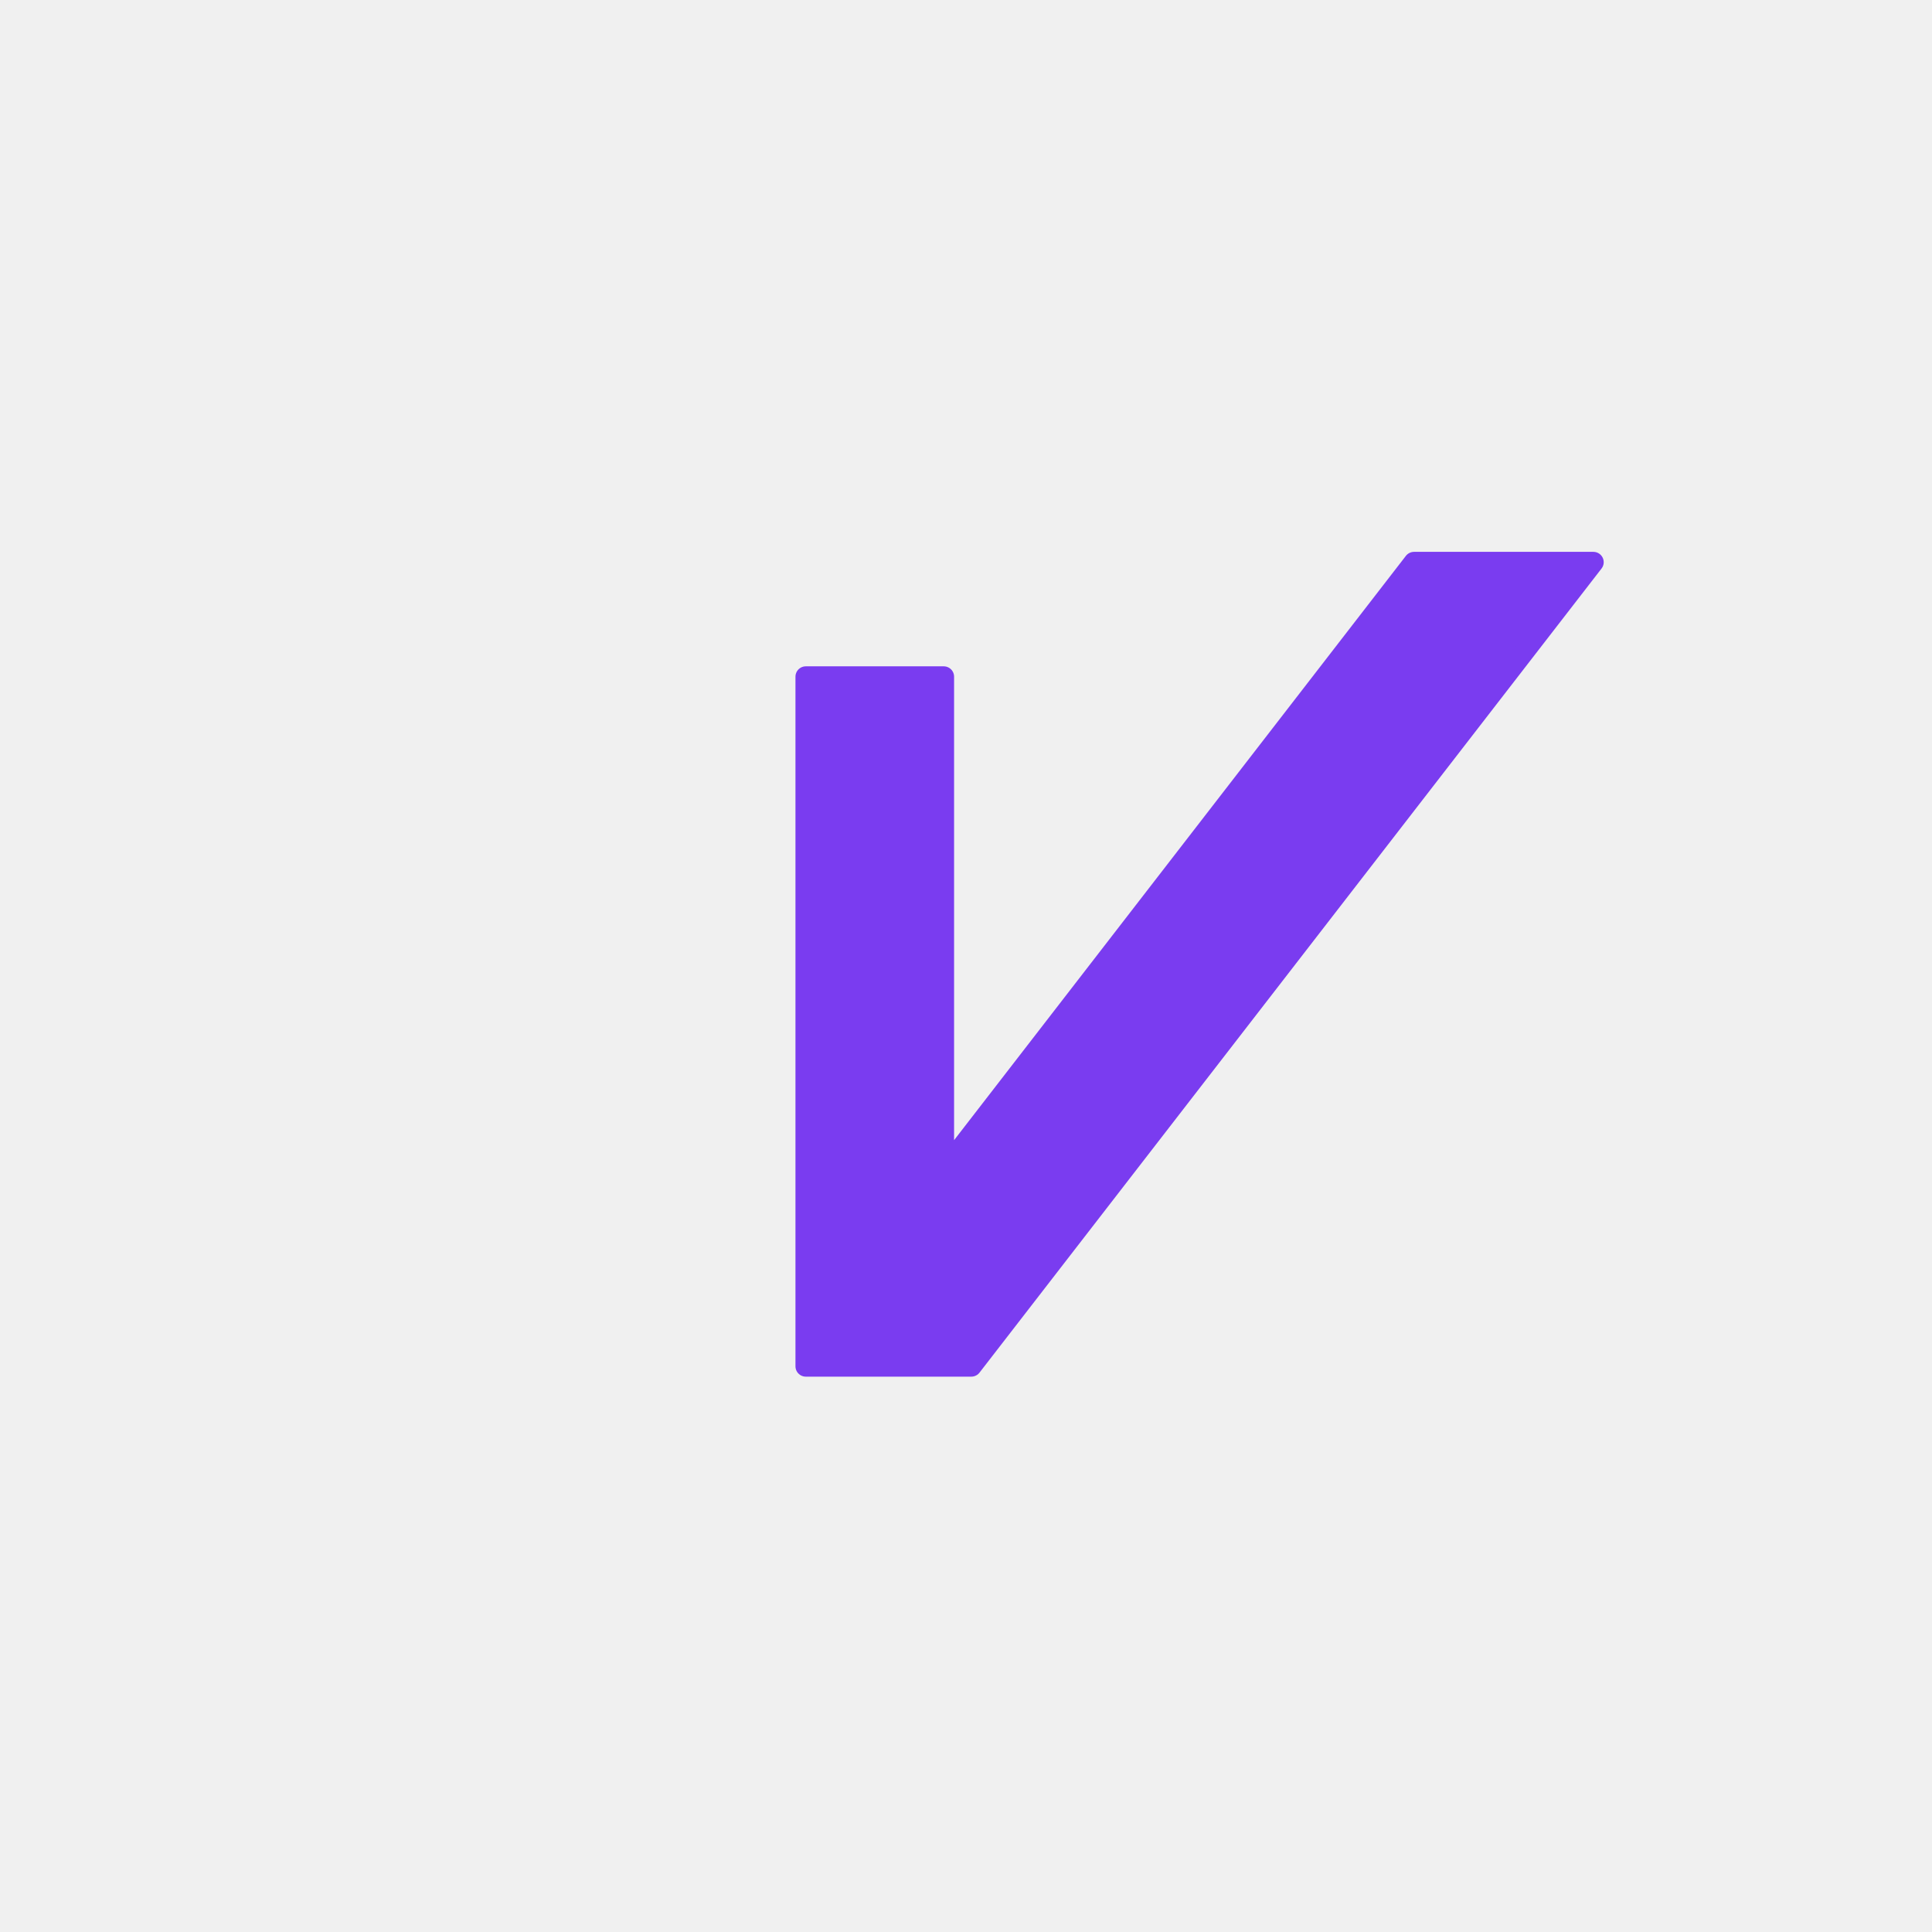
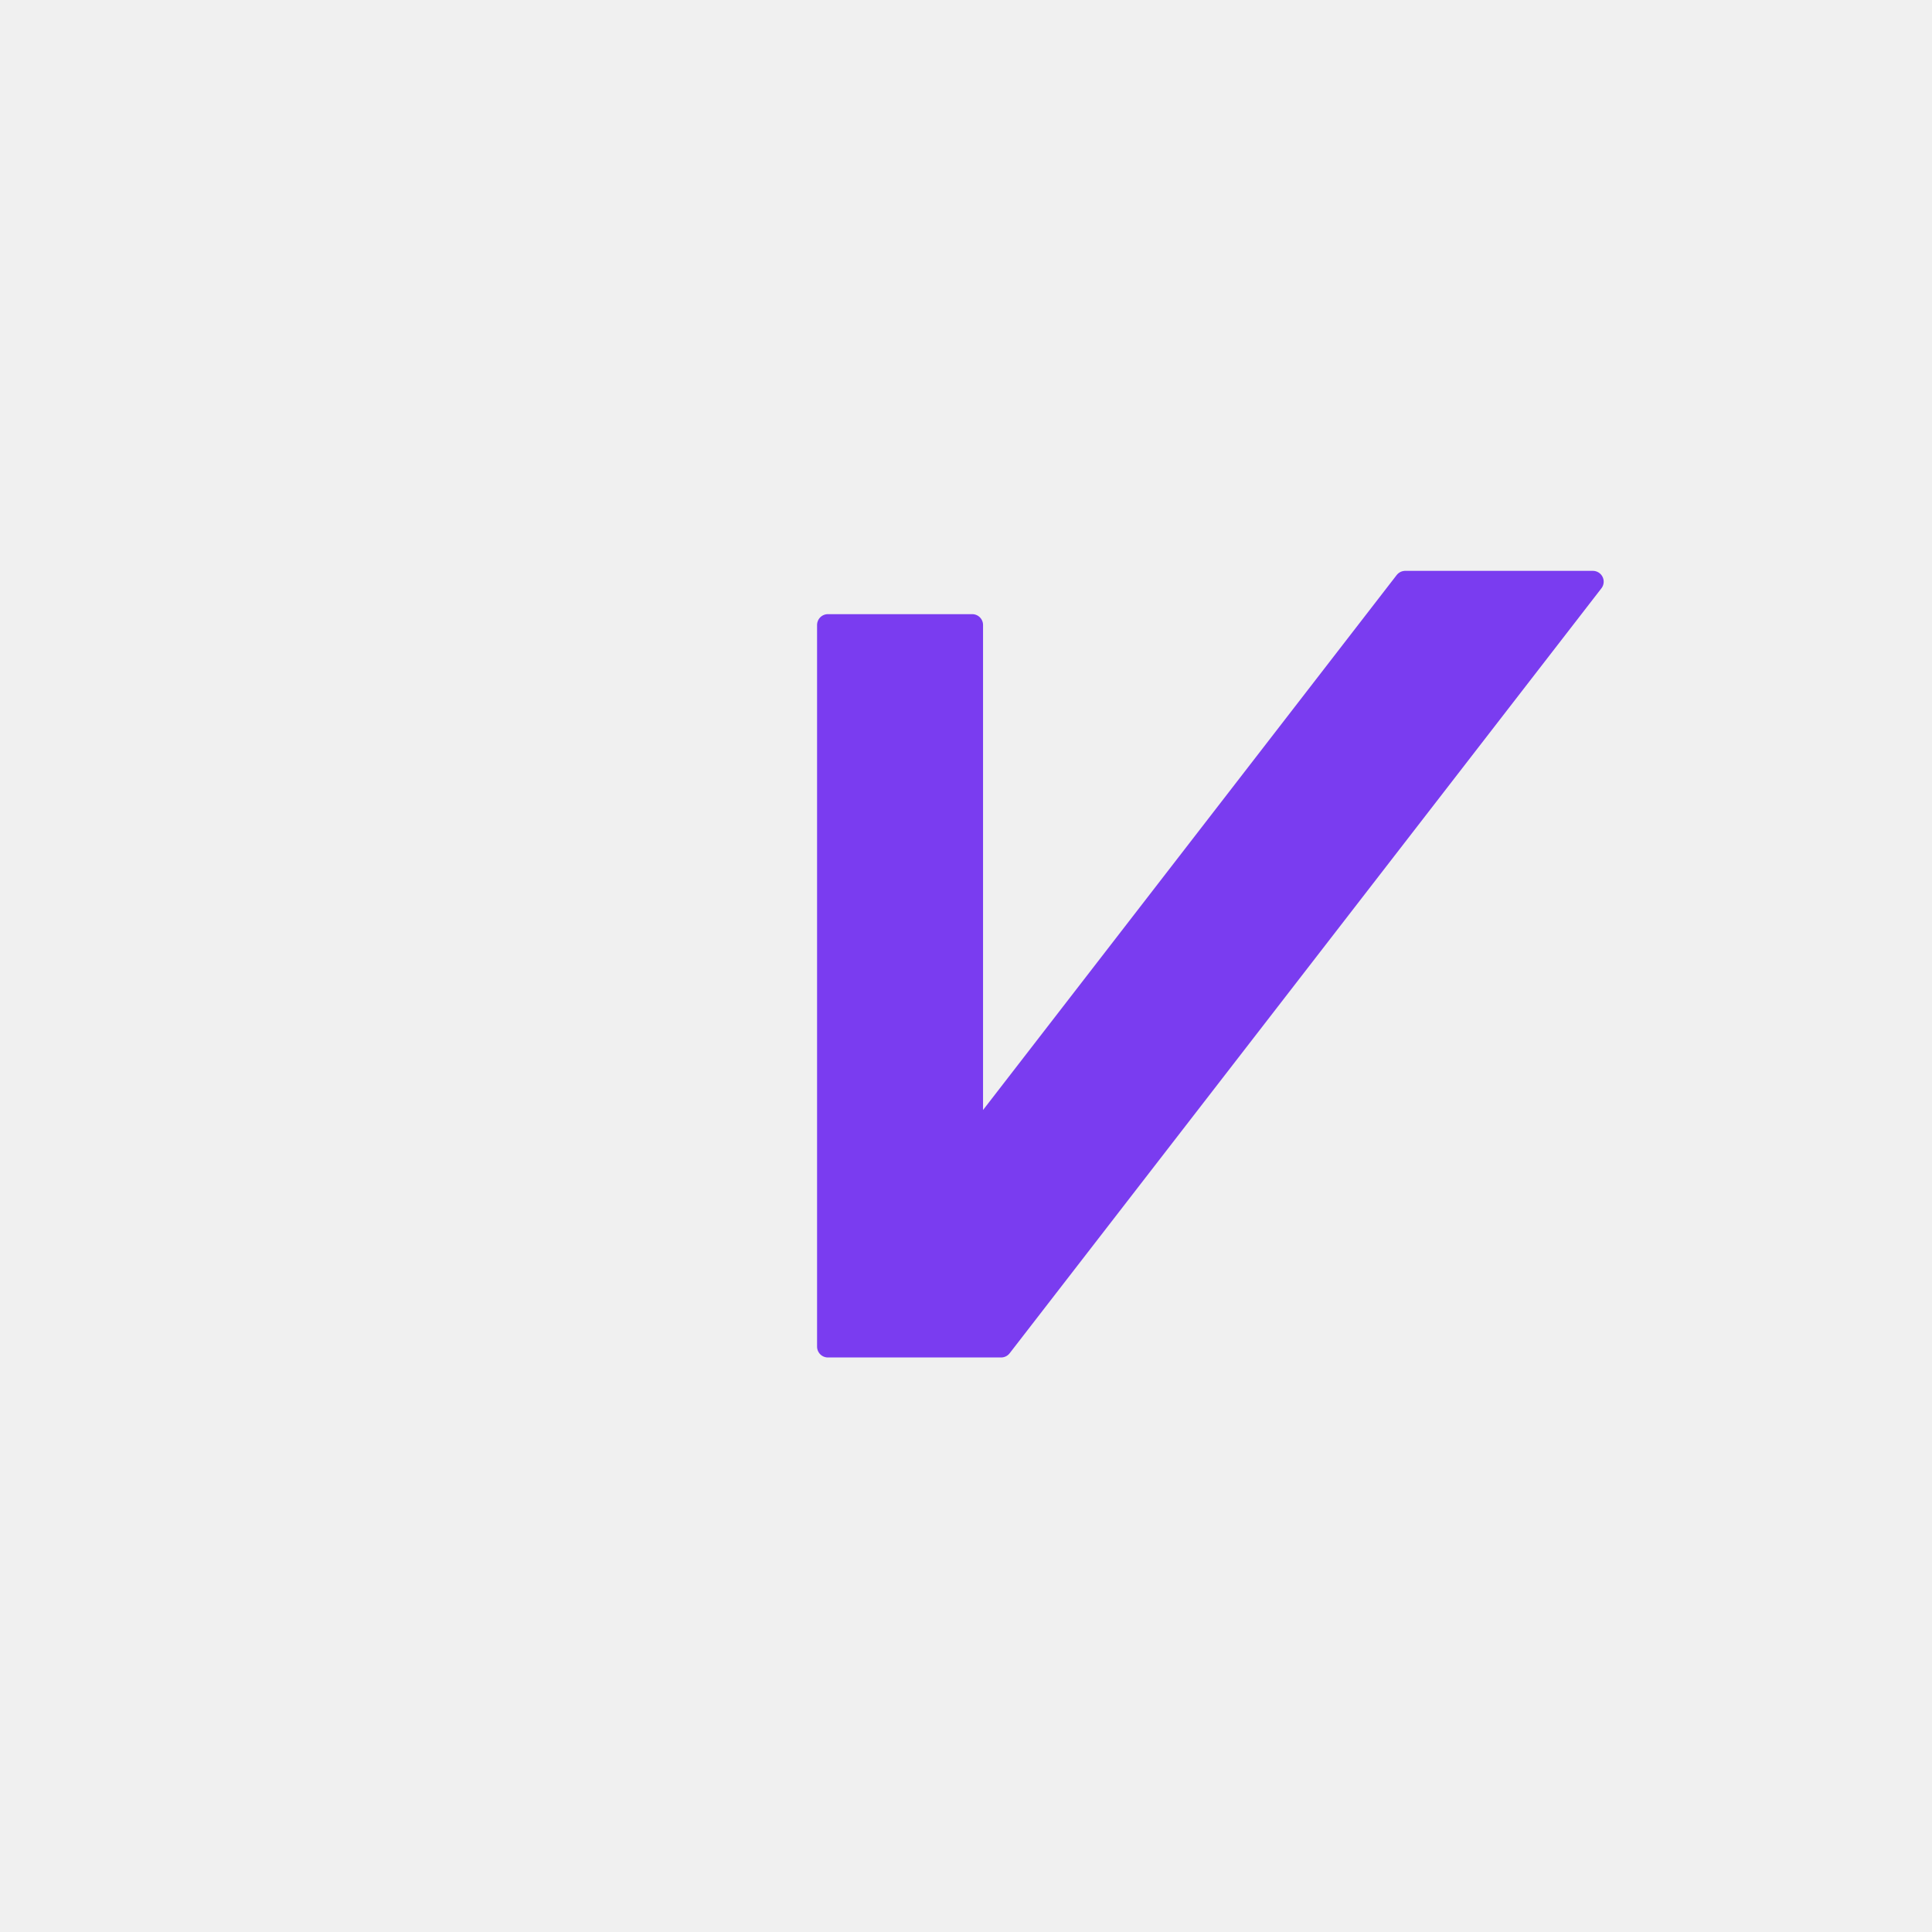
<svg xmlns="http://www.w3.org/2000/svg" viewBox="0 0 1024 1024" width="1024" height="1024" role="img" aria-label="3VOtech app icon layer: v-check">
-   <svg x="163.9" y="322.1" width="672.6" height="424.0" viewBox="-12 -10 184 116" overflow="visible">
-     <mask id="knock-lv" maskUnits="userSpaceOnUse" x="-30" y="-60" width="260" height="180">
-       <rect x="-30" y="-60" width="260" height="180" fill="#fff" />
-       <path d="M60 0H80V71.6L148.2 -16.6H174.2L84 100H60Z" fill="#000" stroke="#000" stroke-width="10" stroke-linejoin="round" />
+   <svg x="163.4" y="293.0" width="703.8" height="443.7" viewBox="-12 -10 184 116">
+     <mask id="knock-lv" maskUnits="userSpaceOnUse" x="-20" y="-20" width="200" height="140">
+       <rect x="-20" y="-20" width="200" height="140" fill="#fff" />
+       <path d="M60 0H80V71.6L140 -6H166L84 100H60Z" fill="#000" stroke="#000" stroke-width="10" stroke-linejoin="round" />
    </mask>
-     <path d="M60 0H80V71.6L148.2 -16.6H174.2L84 100H60Z" fill="#7A3CF0" stroke="#7A3CF0" stroke-width="3" stroke-linejoin="round" />
+     <path d="M60 0H80V71.6L140 -6H166L84 100H60Z" fill="#7A3CF0" stroke="#7A3CF0" stroke-width="3" stroke-linejoin="round" />
  </svg>
</svg>
